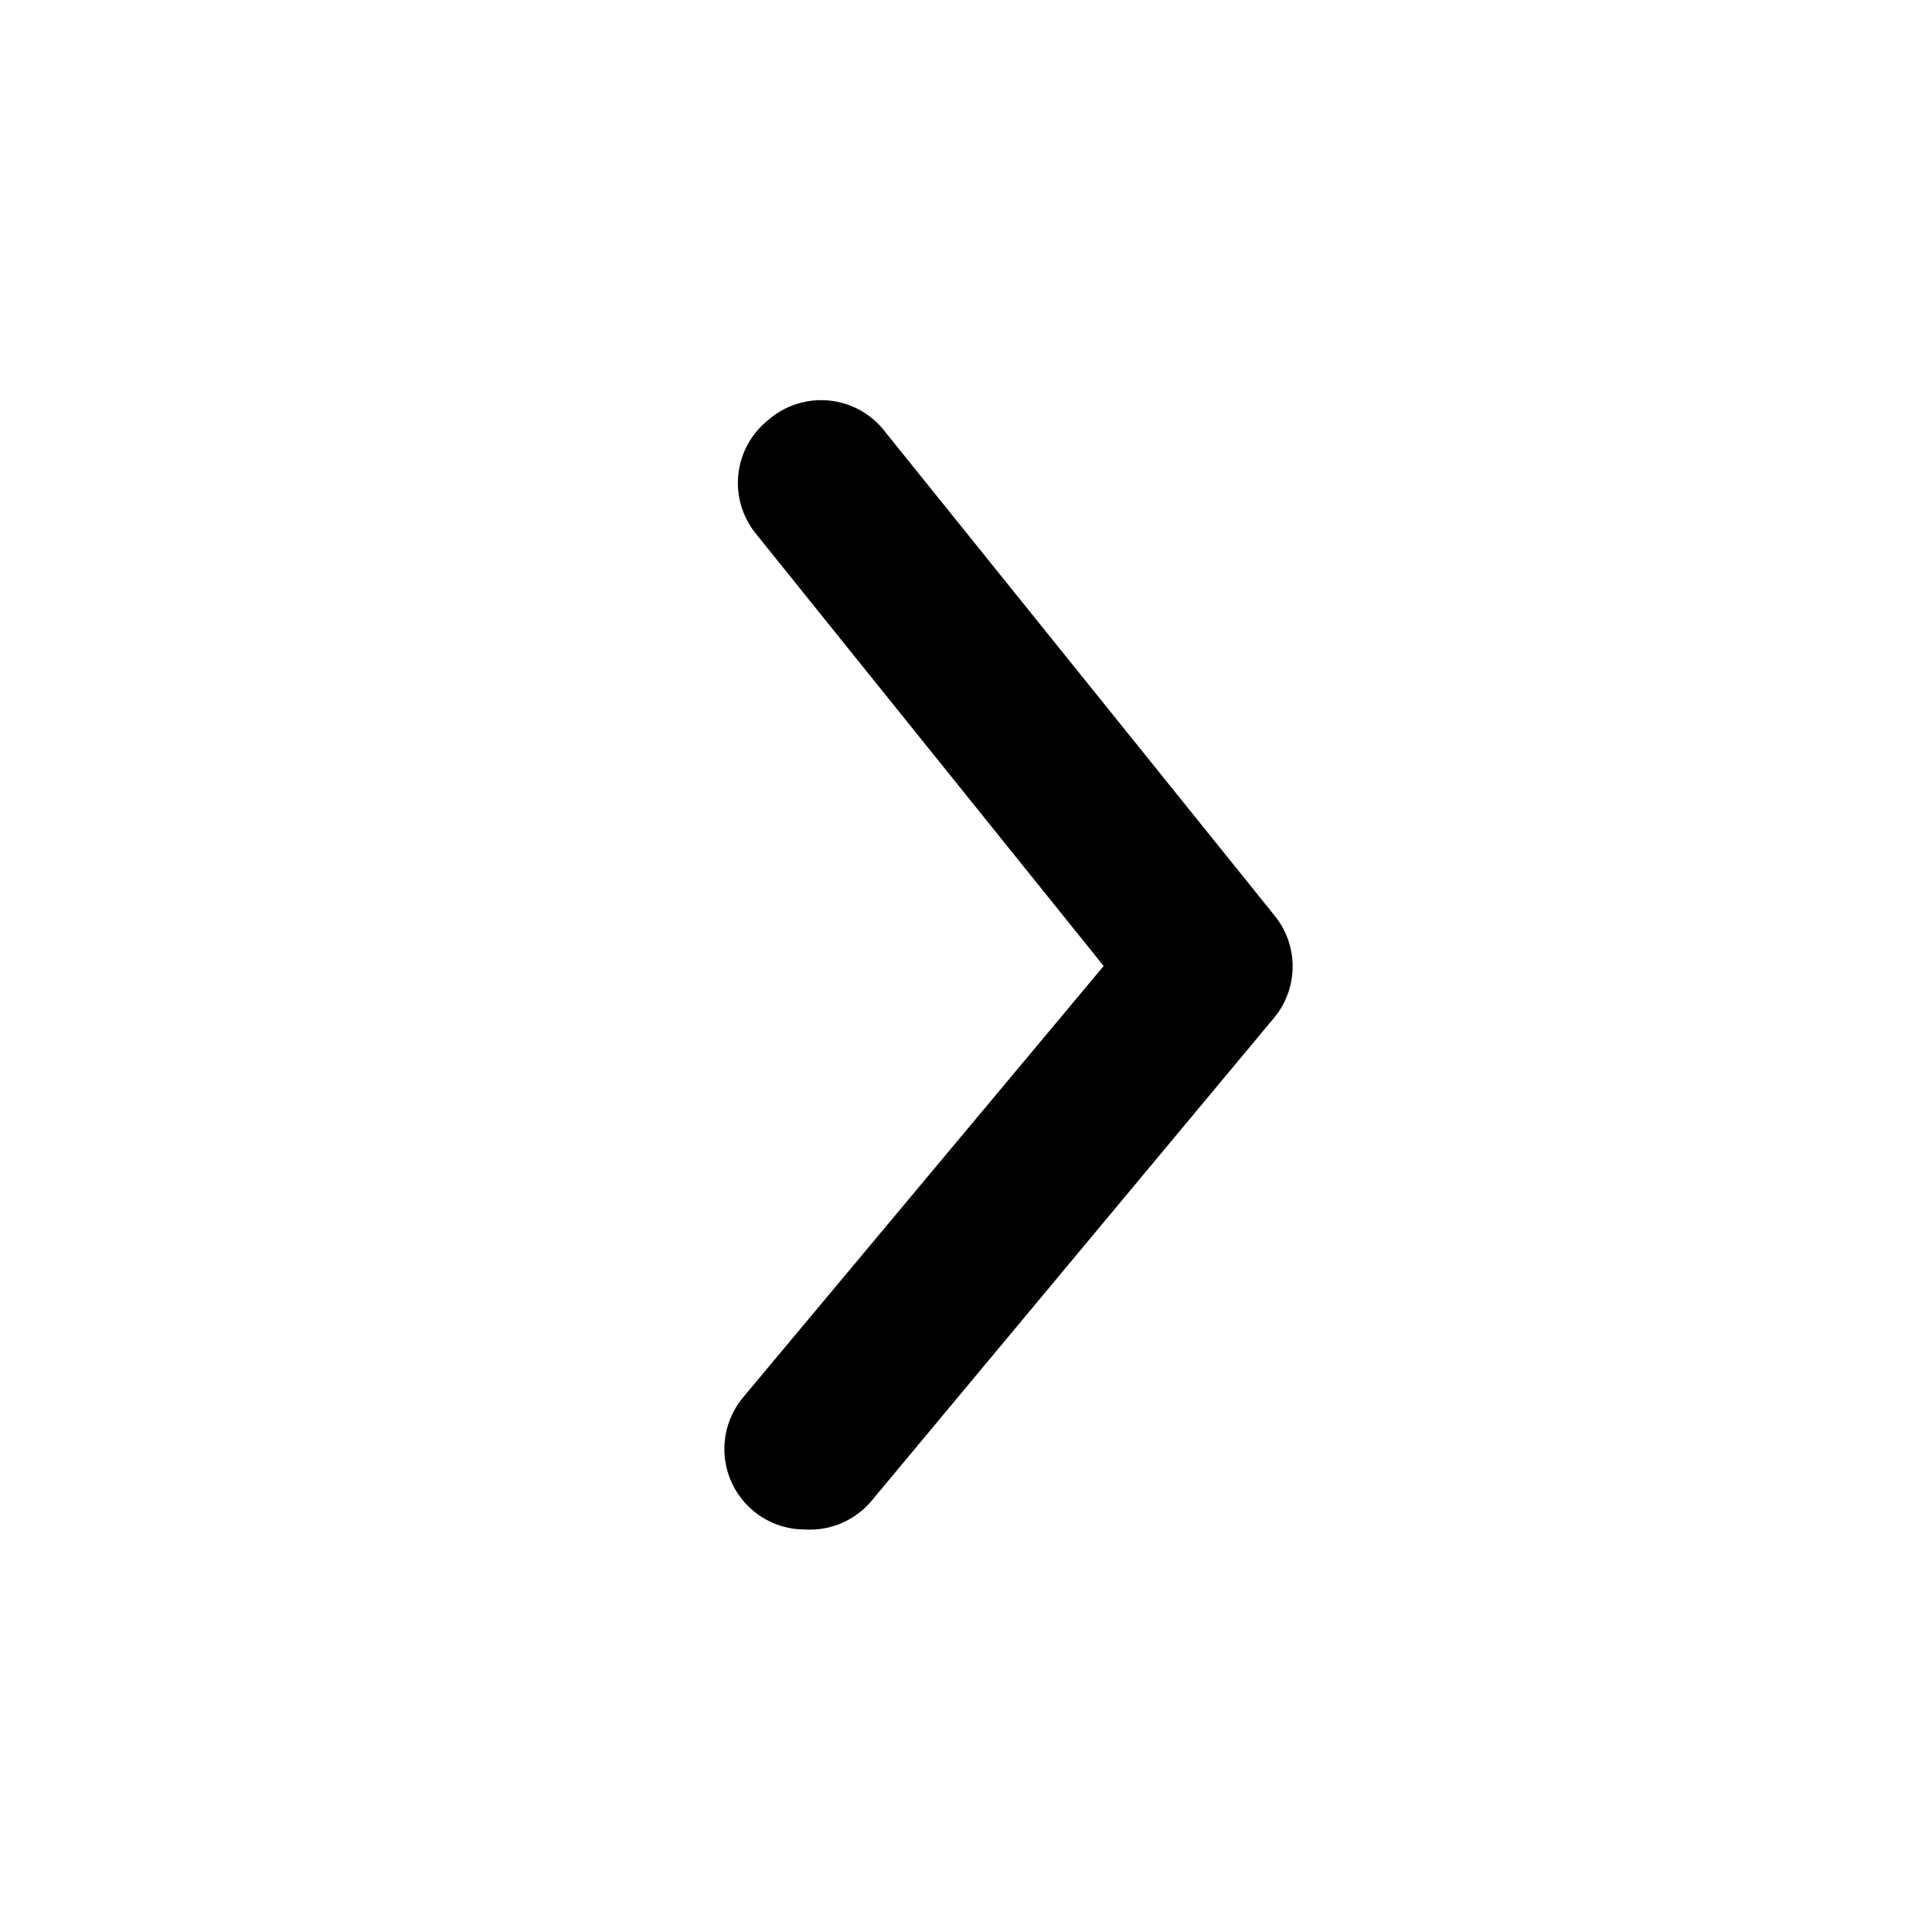
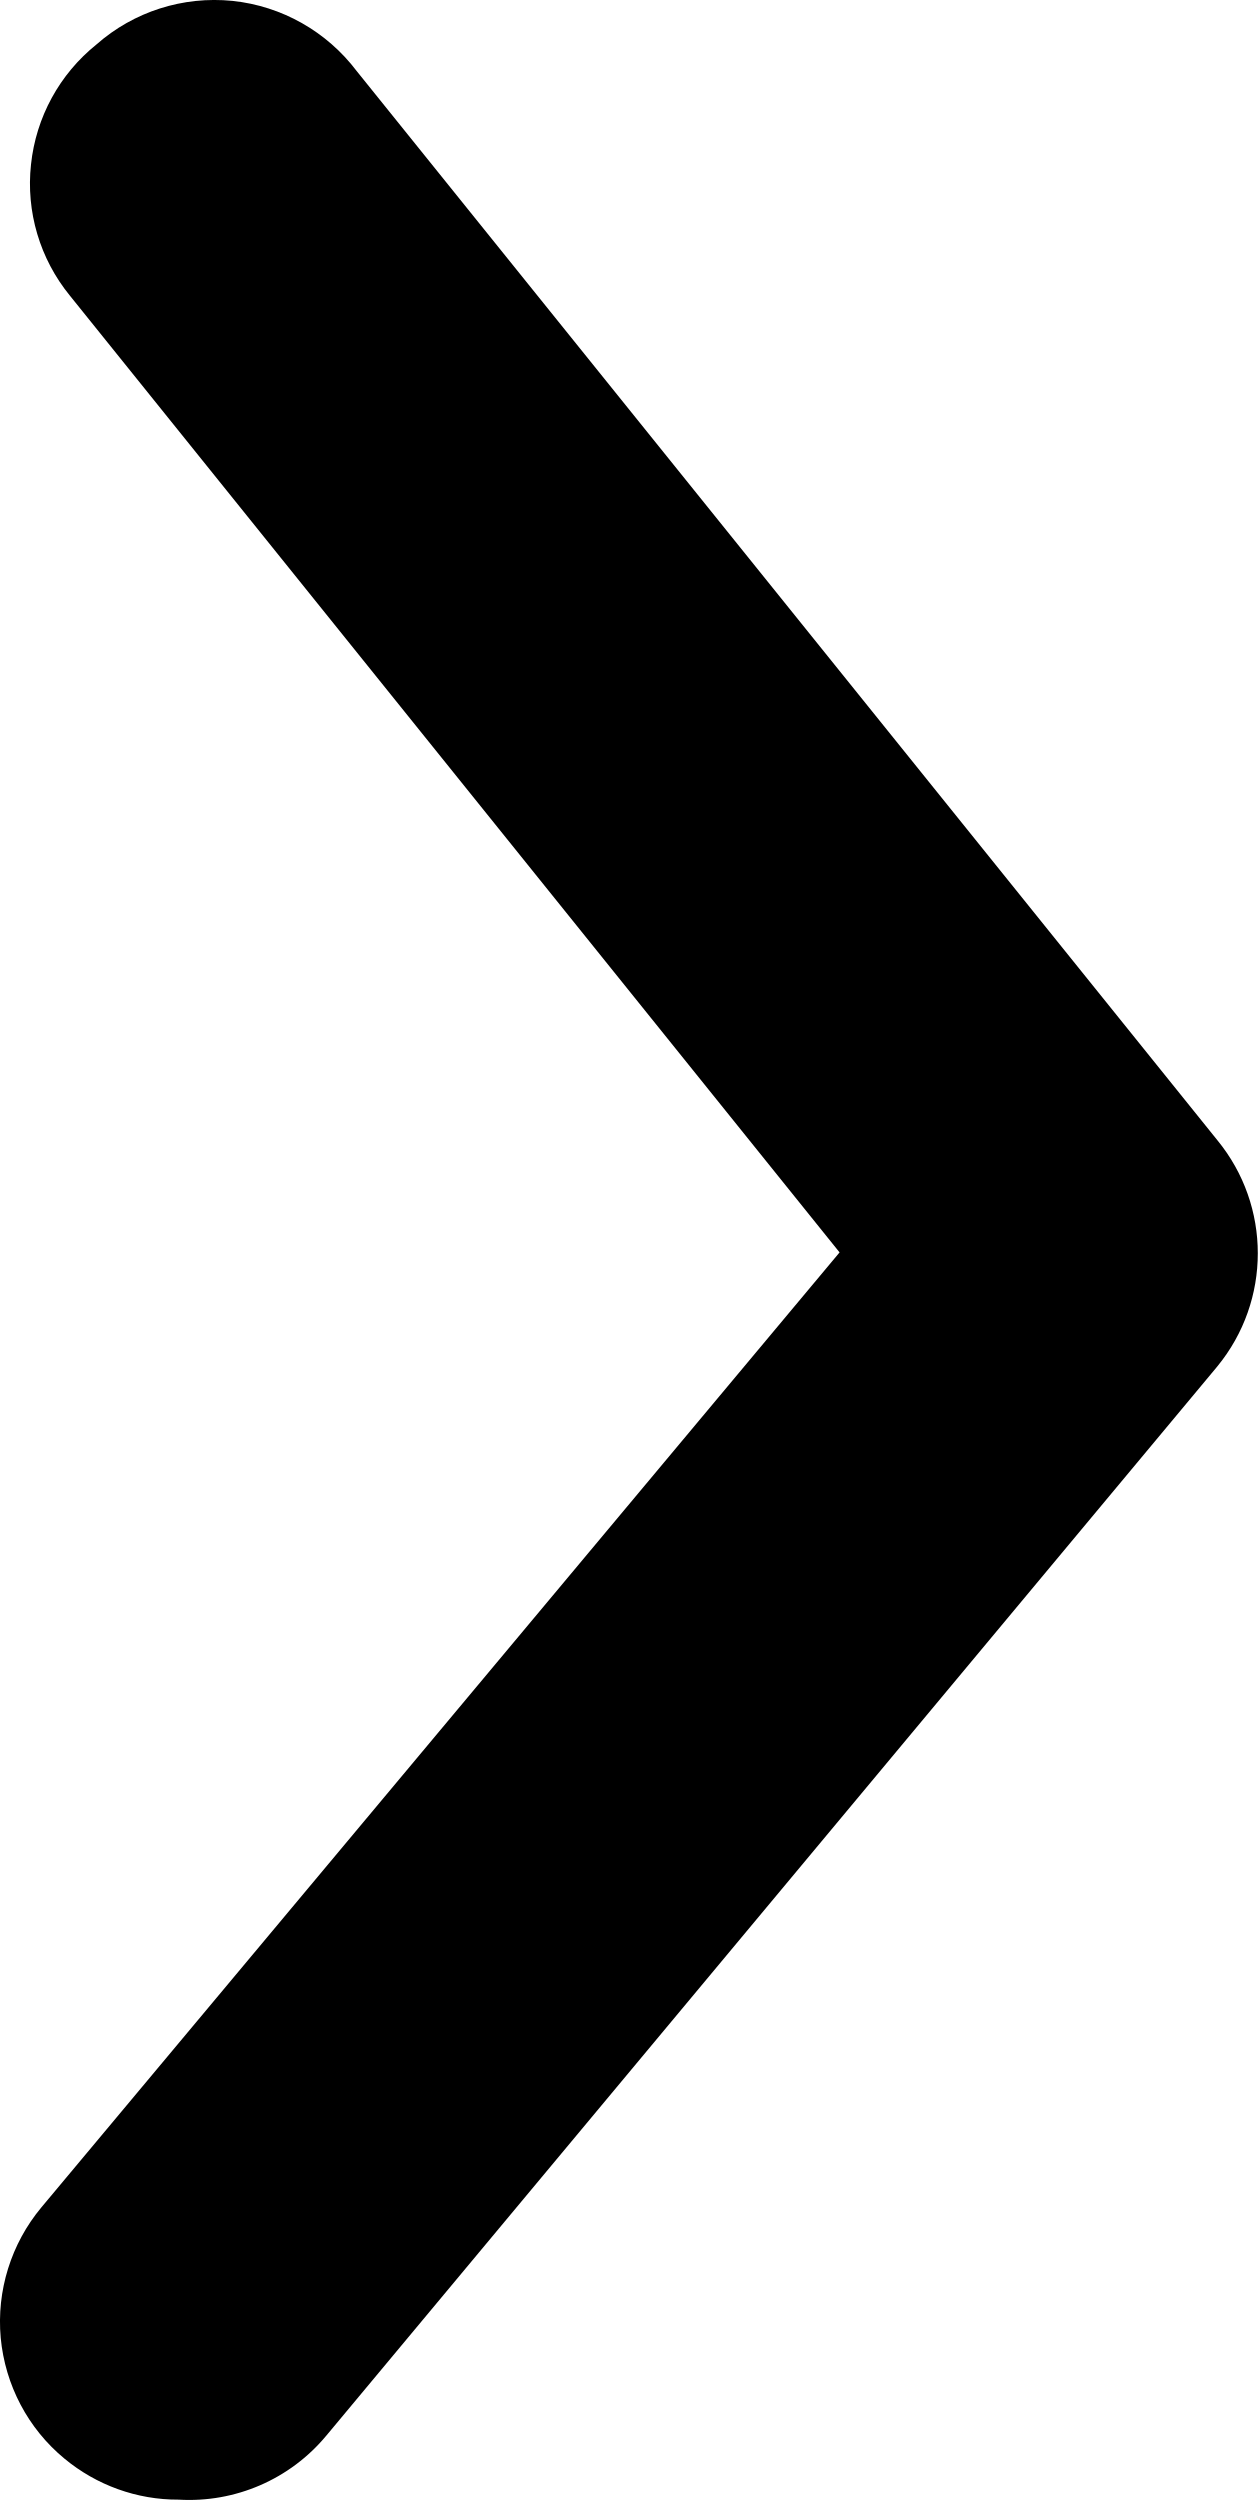
- <svg class="MuiSvgIcon-root MuiSvgIcon-fontSizeMedium css-1i1g2q3" focusable="false" aria-hidden="true" viewBox="0 0 24 24">
-   <path fill="currentColor" d="M10 19a1 1 0 0 1-.64-.23a1 1 0 0 1-.13-1.41L13.71 12L9.39 6.63a1 1 0 0 1 .15-1.41a1 1 0 0 1 1.46.15l4.83 6a1 1 0 0 1 0 1.27l-5 6A1 1 0 0 1 10 19">
-     </path>
+ <svg xmlns="http://www.w3.org/2000/svg" width="7.059px" height="14.031px" viewBox="0 0 7.059 14.031" version="1.1">
+   <g id="页面-1" stroke="none" stroke-width="1" fill="none" fill-rule="evenodd">
+     <g id="编组" fill="currentColor" fill-rule="nonzero">
+       <path d="M1.002,14.029 C0.768,14.03 0.542,13.948 0.362,13.799 C0.157,13.63 0.029,13.386 0.004,13.121 C-0.02,12.857 0.062,12.593 0.232,12.389 L4.712,7.029 L0.392,1.659 C0.224,1.453 0.145,1.188 0.174,0.923 C0.202,0.658 0.334,0.416 0.542,0.249 C0.751,0.065 1.027,-0.023 1.305,0.005 C1.582,0.034 1.834,0.177 2.002,0.399 L6.832,6.399 C7.135,6.768 7.135,7.3 6.832,7.669 L1.832,13.669 C1.628,13.915 1.32,14.048 1.002,14.029" id="路径" />
+     </g>
+   </g>
</svg>
